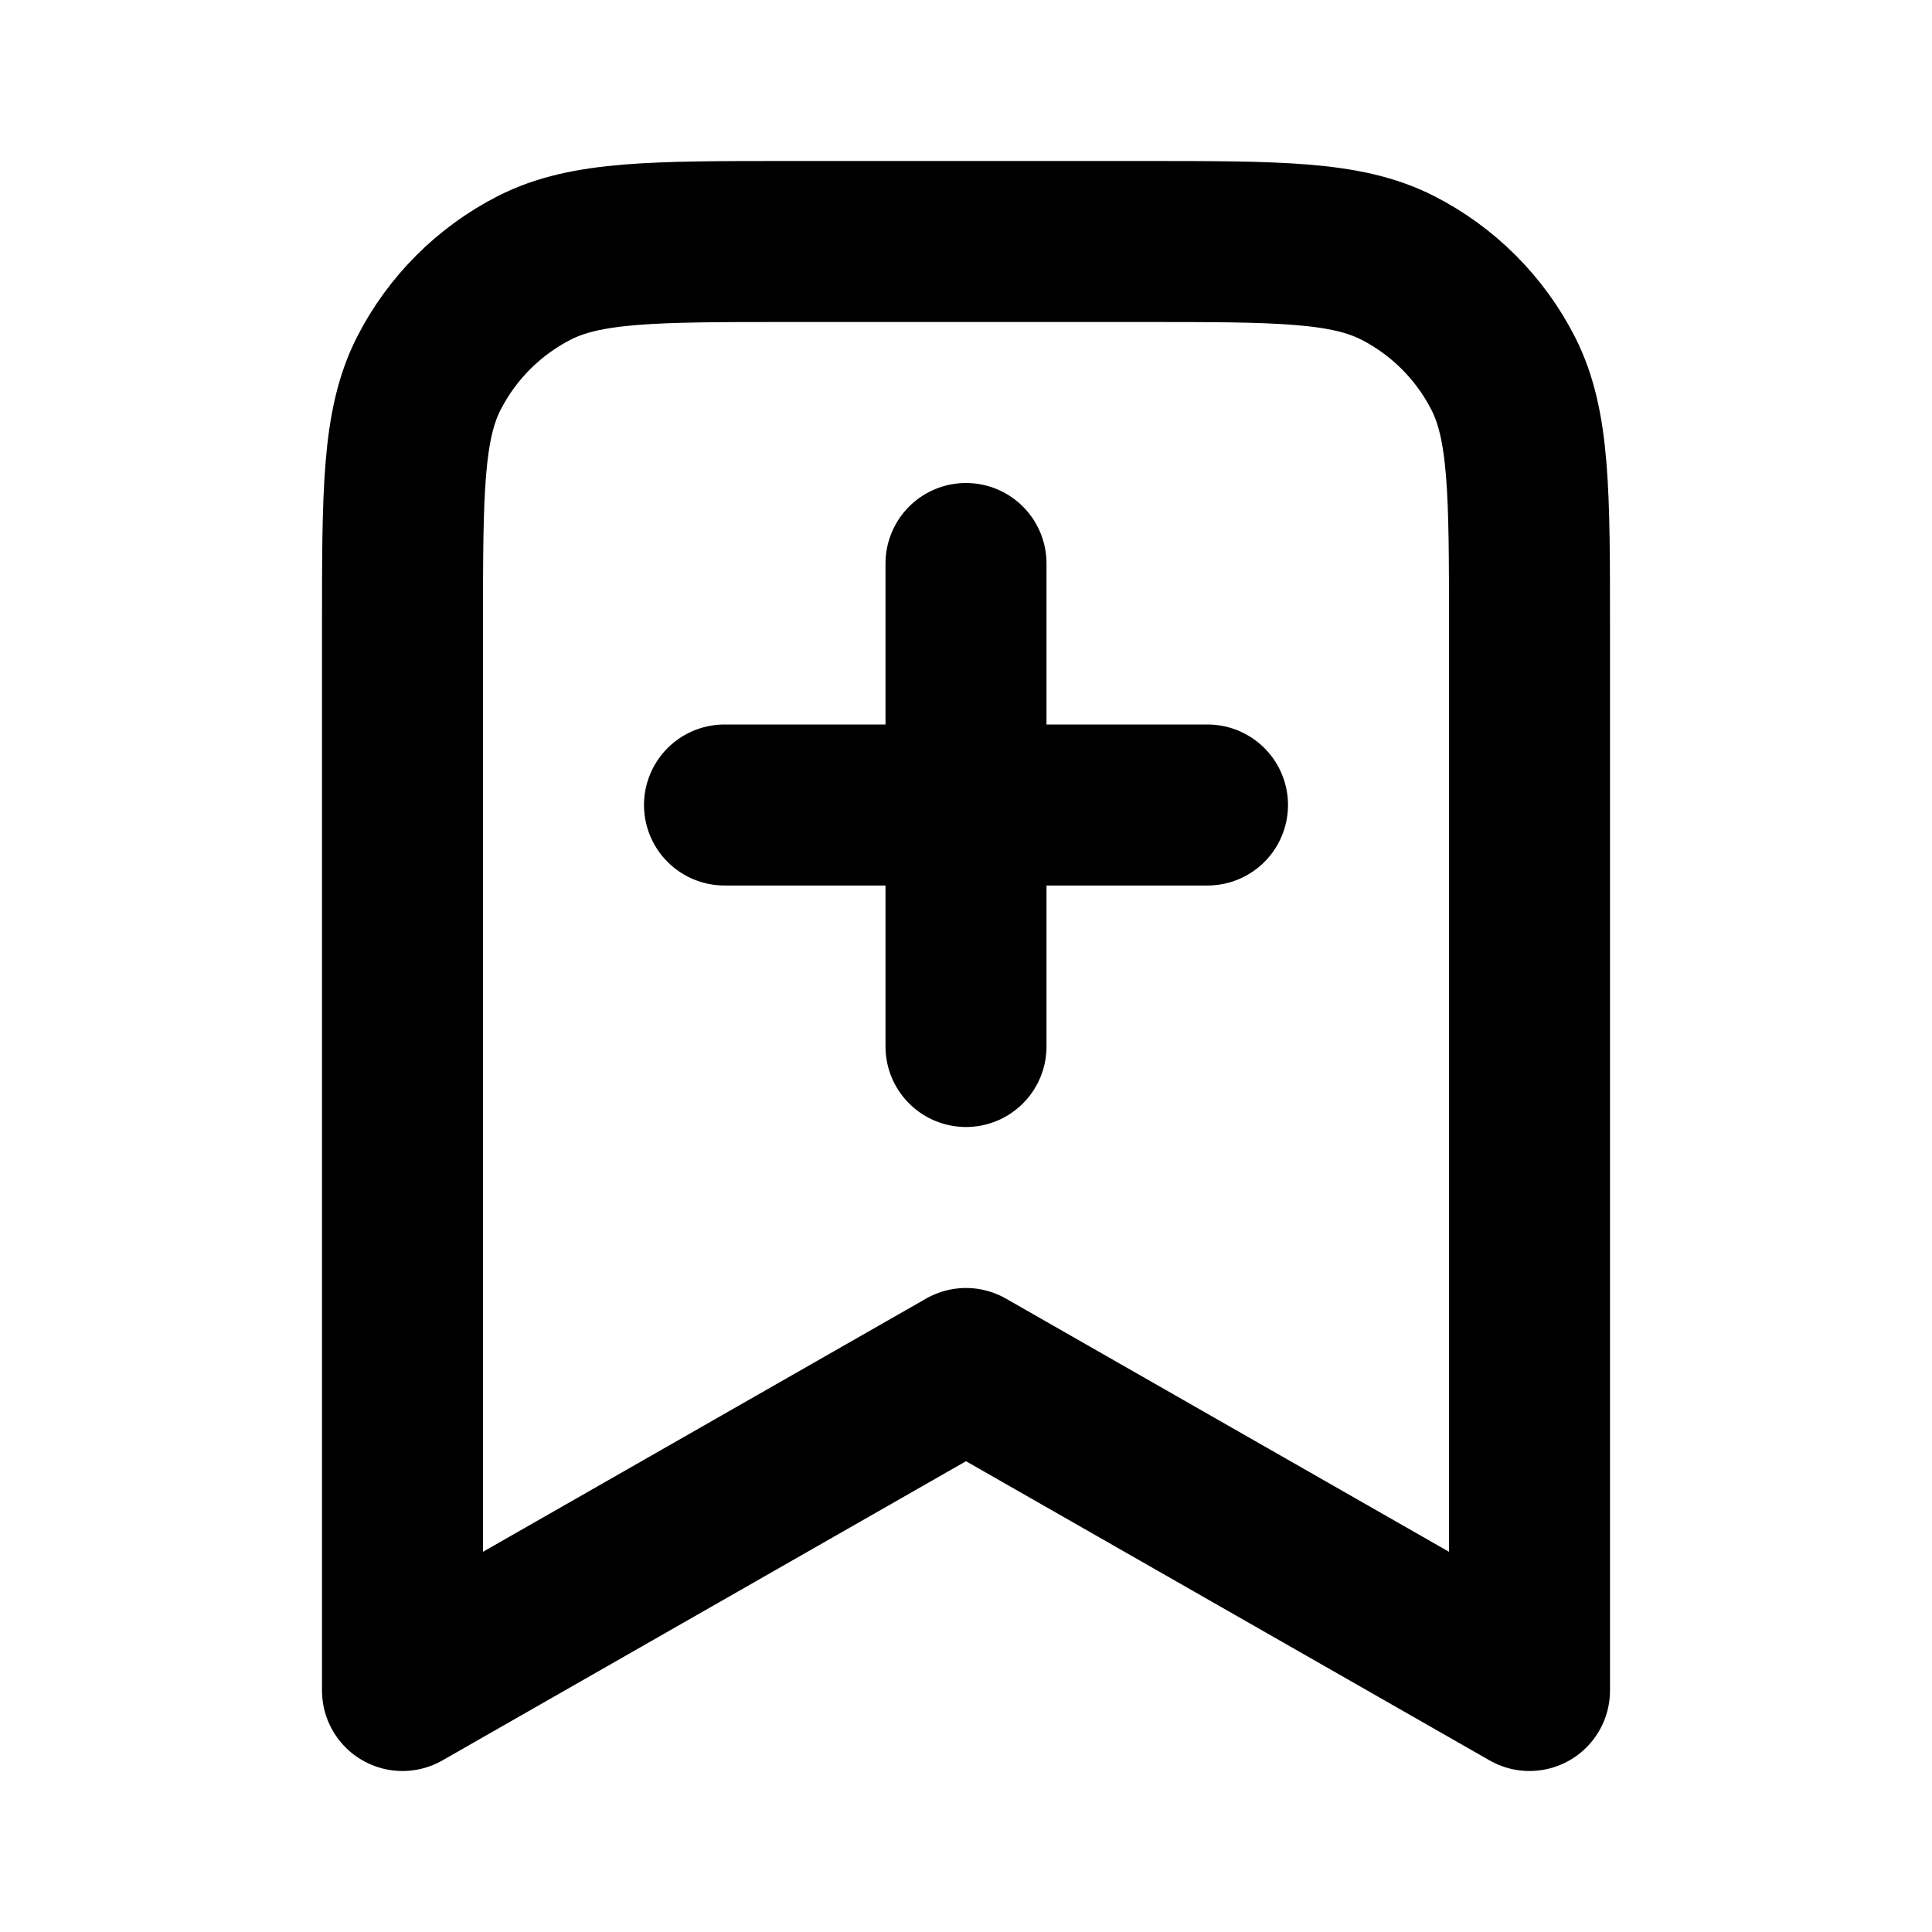
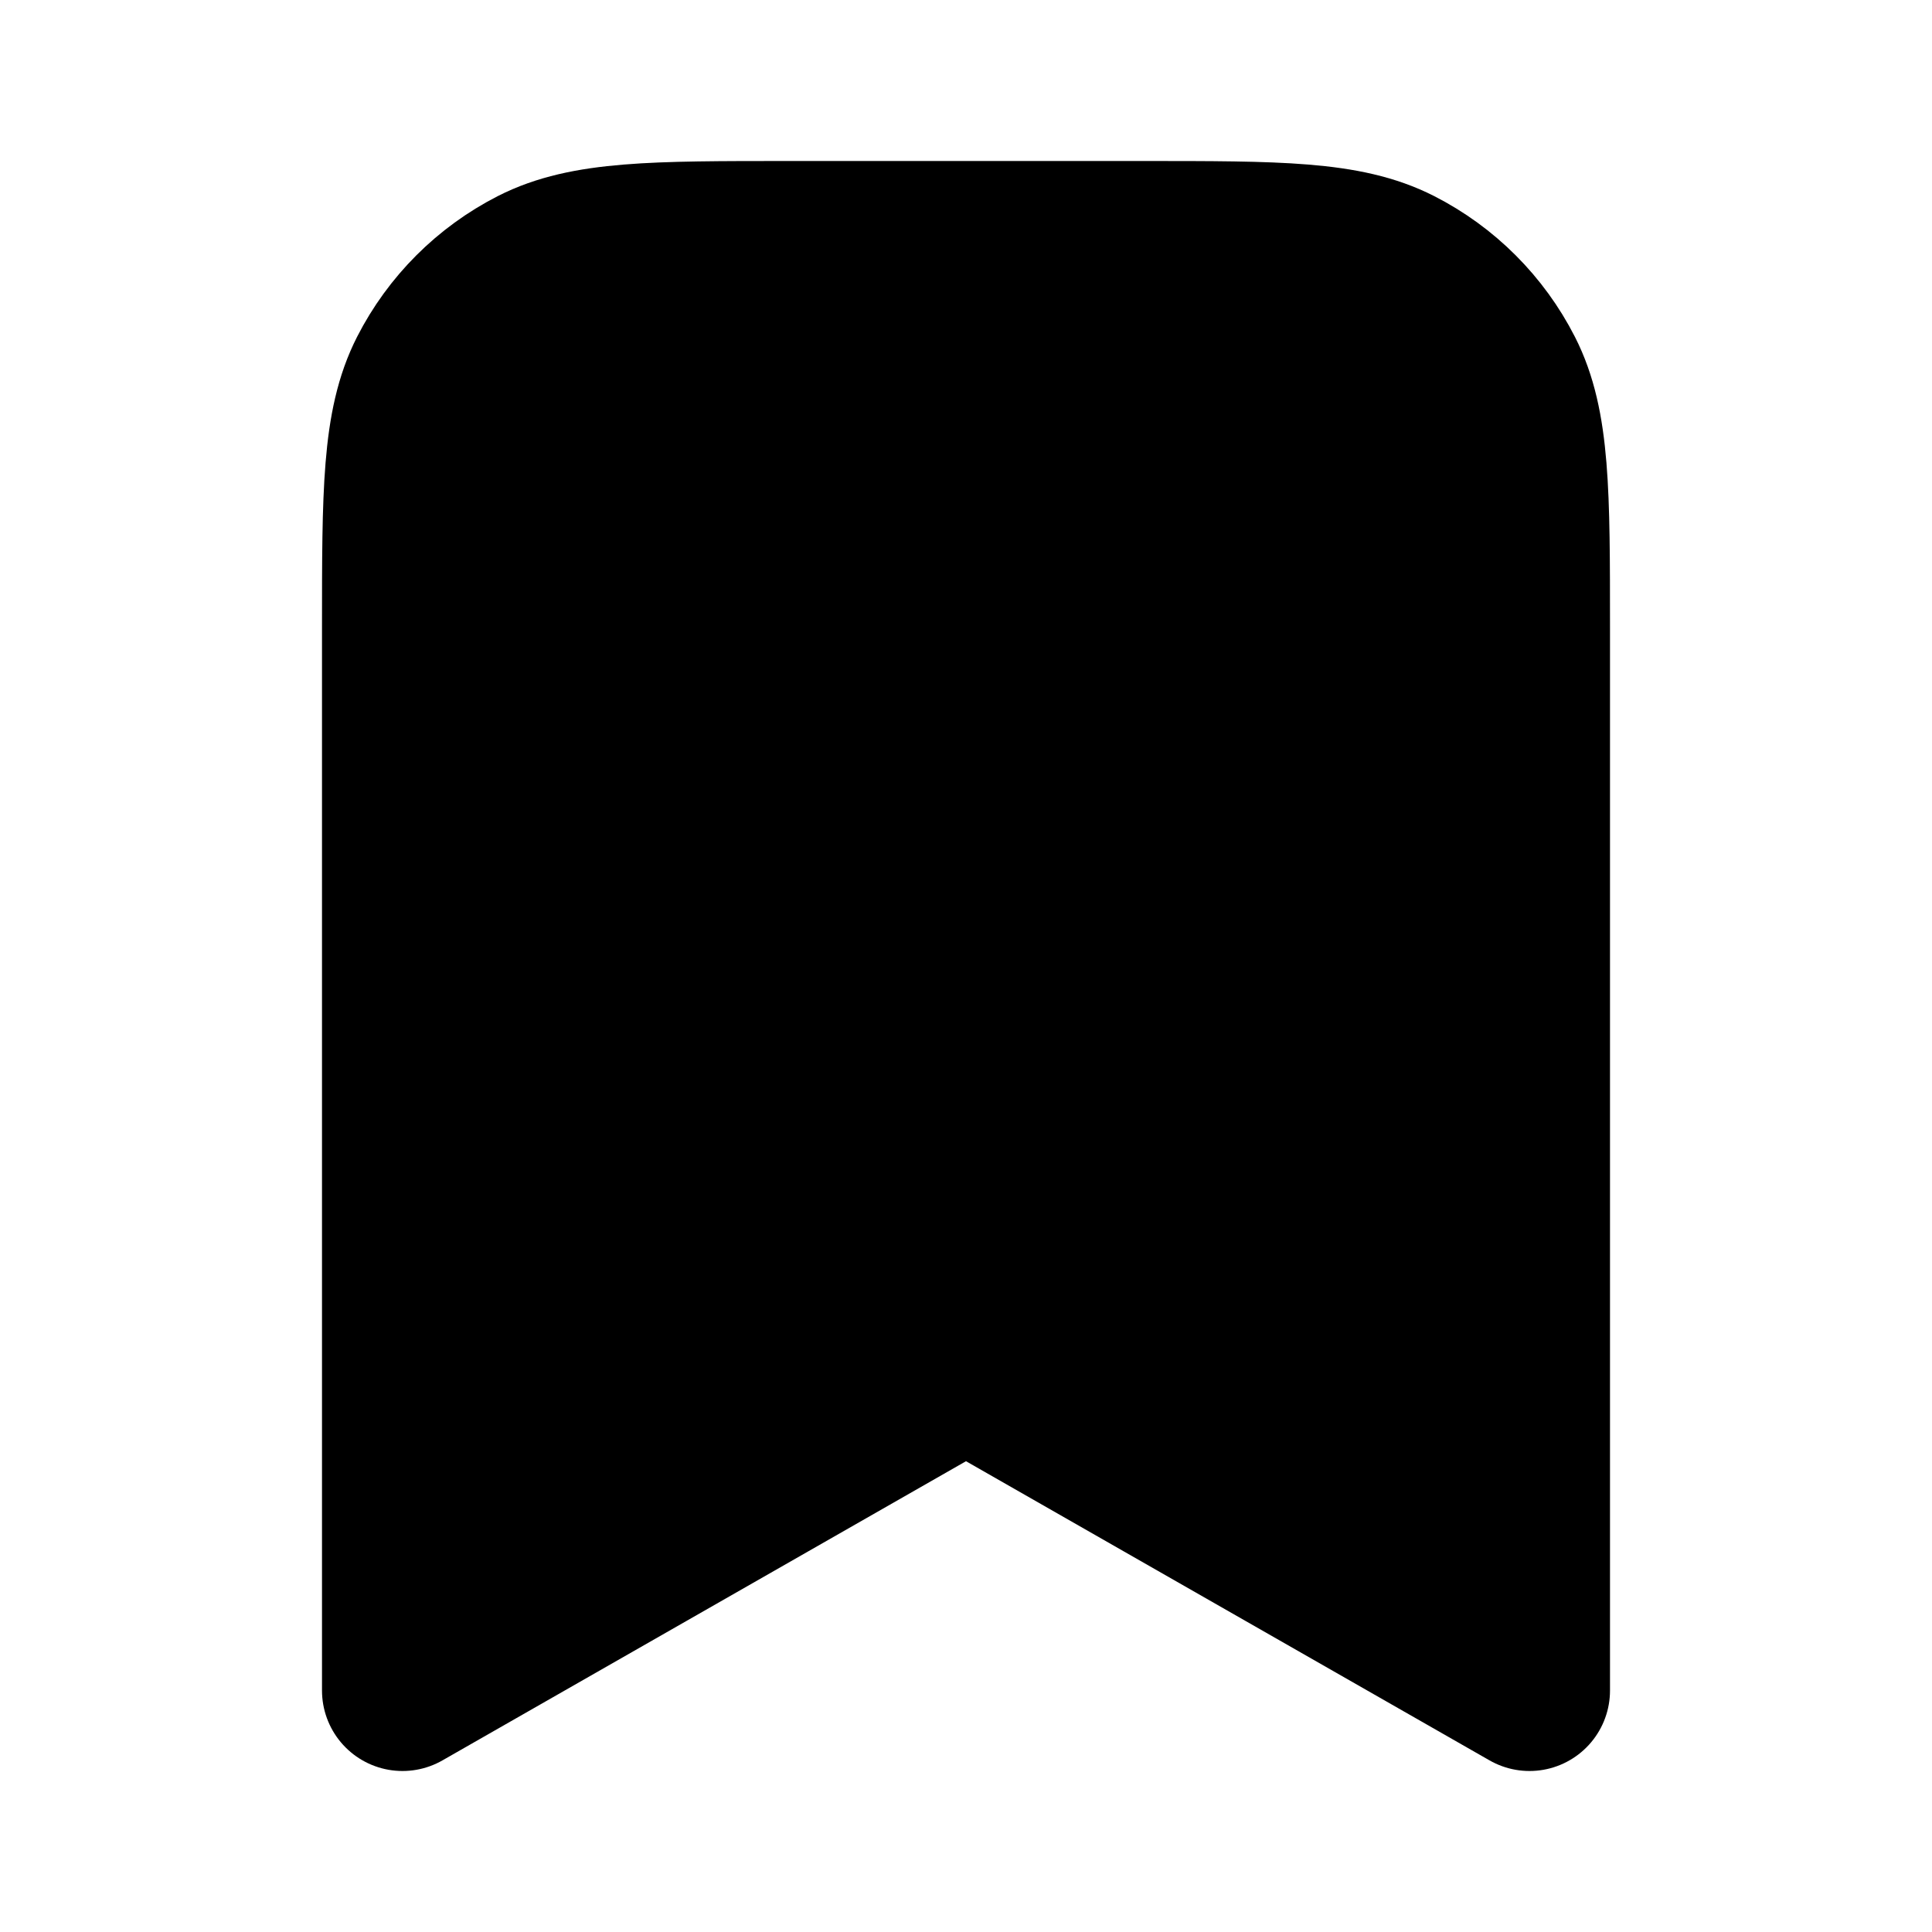
<svg xmlns="http://www.w3.org/2000/svg" viewBox="0 0 24 24" fill="none">
-   <path d="M12 13V7M9 10H15M19 21V7.8C19 6.12 19 5.28 18.673 4.638C18.385 4.074 17.927 3.615 17.362 3.327C16.72 3 15.88 3 14.2 3H9.8C8.12 3 7.28 3 6.638 3.327C6.074 3.615 5.615 4.074 5.327 4.638C5 5.28 5 6.12 5 7.8V21L12 17L19 21Z" stroke="currentColor" stroke-width="2" stroke-linecap="round" stroke-linejoin="round" />
+   <path d="M5 7.8C5 6.12 5 5.28 5.327 4.638C5.615 4.074 6.074 3.615 6.638 3.327C7.28 3 8.12 3 9.8 3H14.2C15.88 3 16.72 3 17.362 3.327C17.927 3.615 18.385 4.074 18.673 4.638C19 5.28 19 6.12 19 7.8V21L12 17L5 21V7.8Z" fill="currentColor" stroke="currentColor" stroke-width="2" stroke-linecap="round" stroke-linejoin="round" />
</svg>
